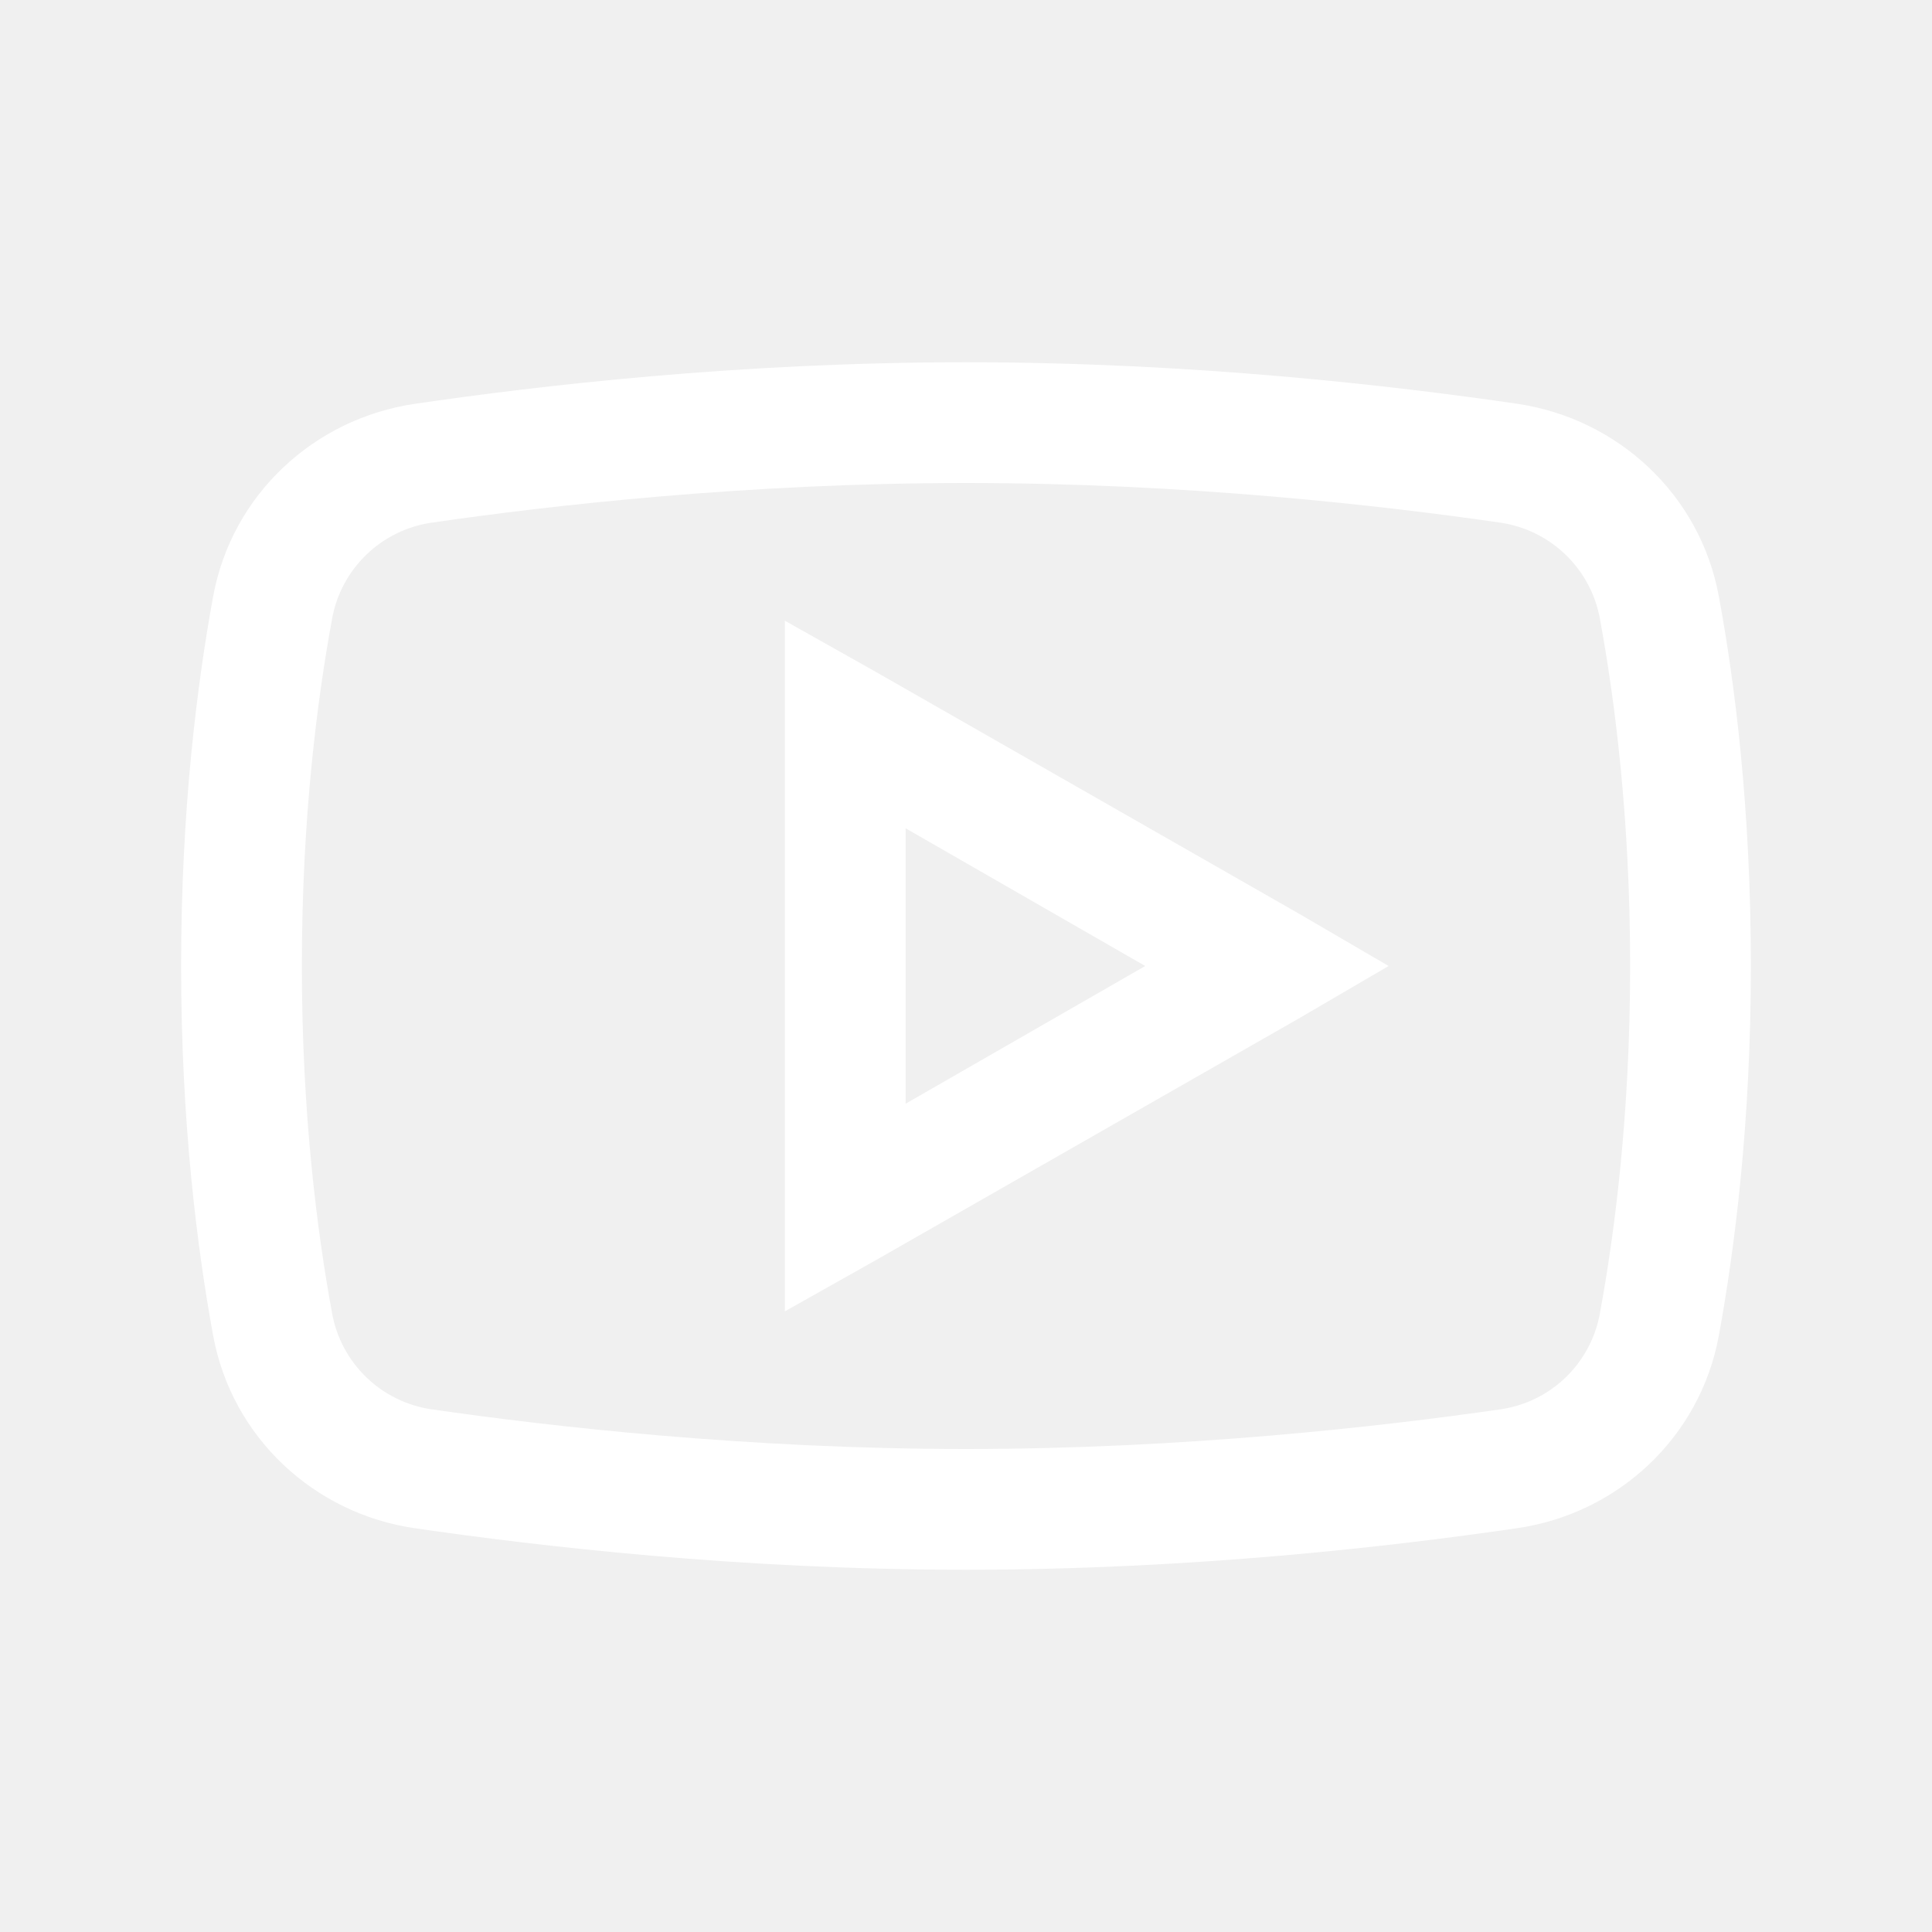
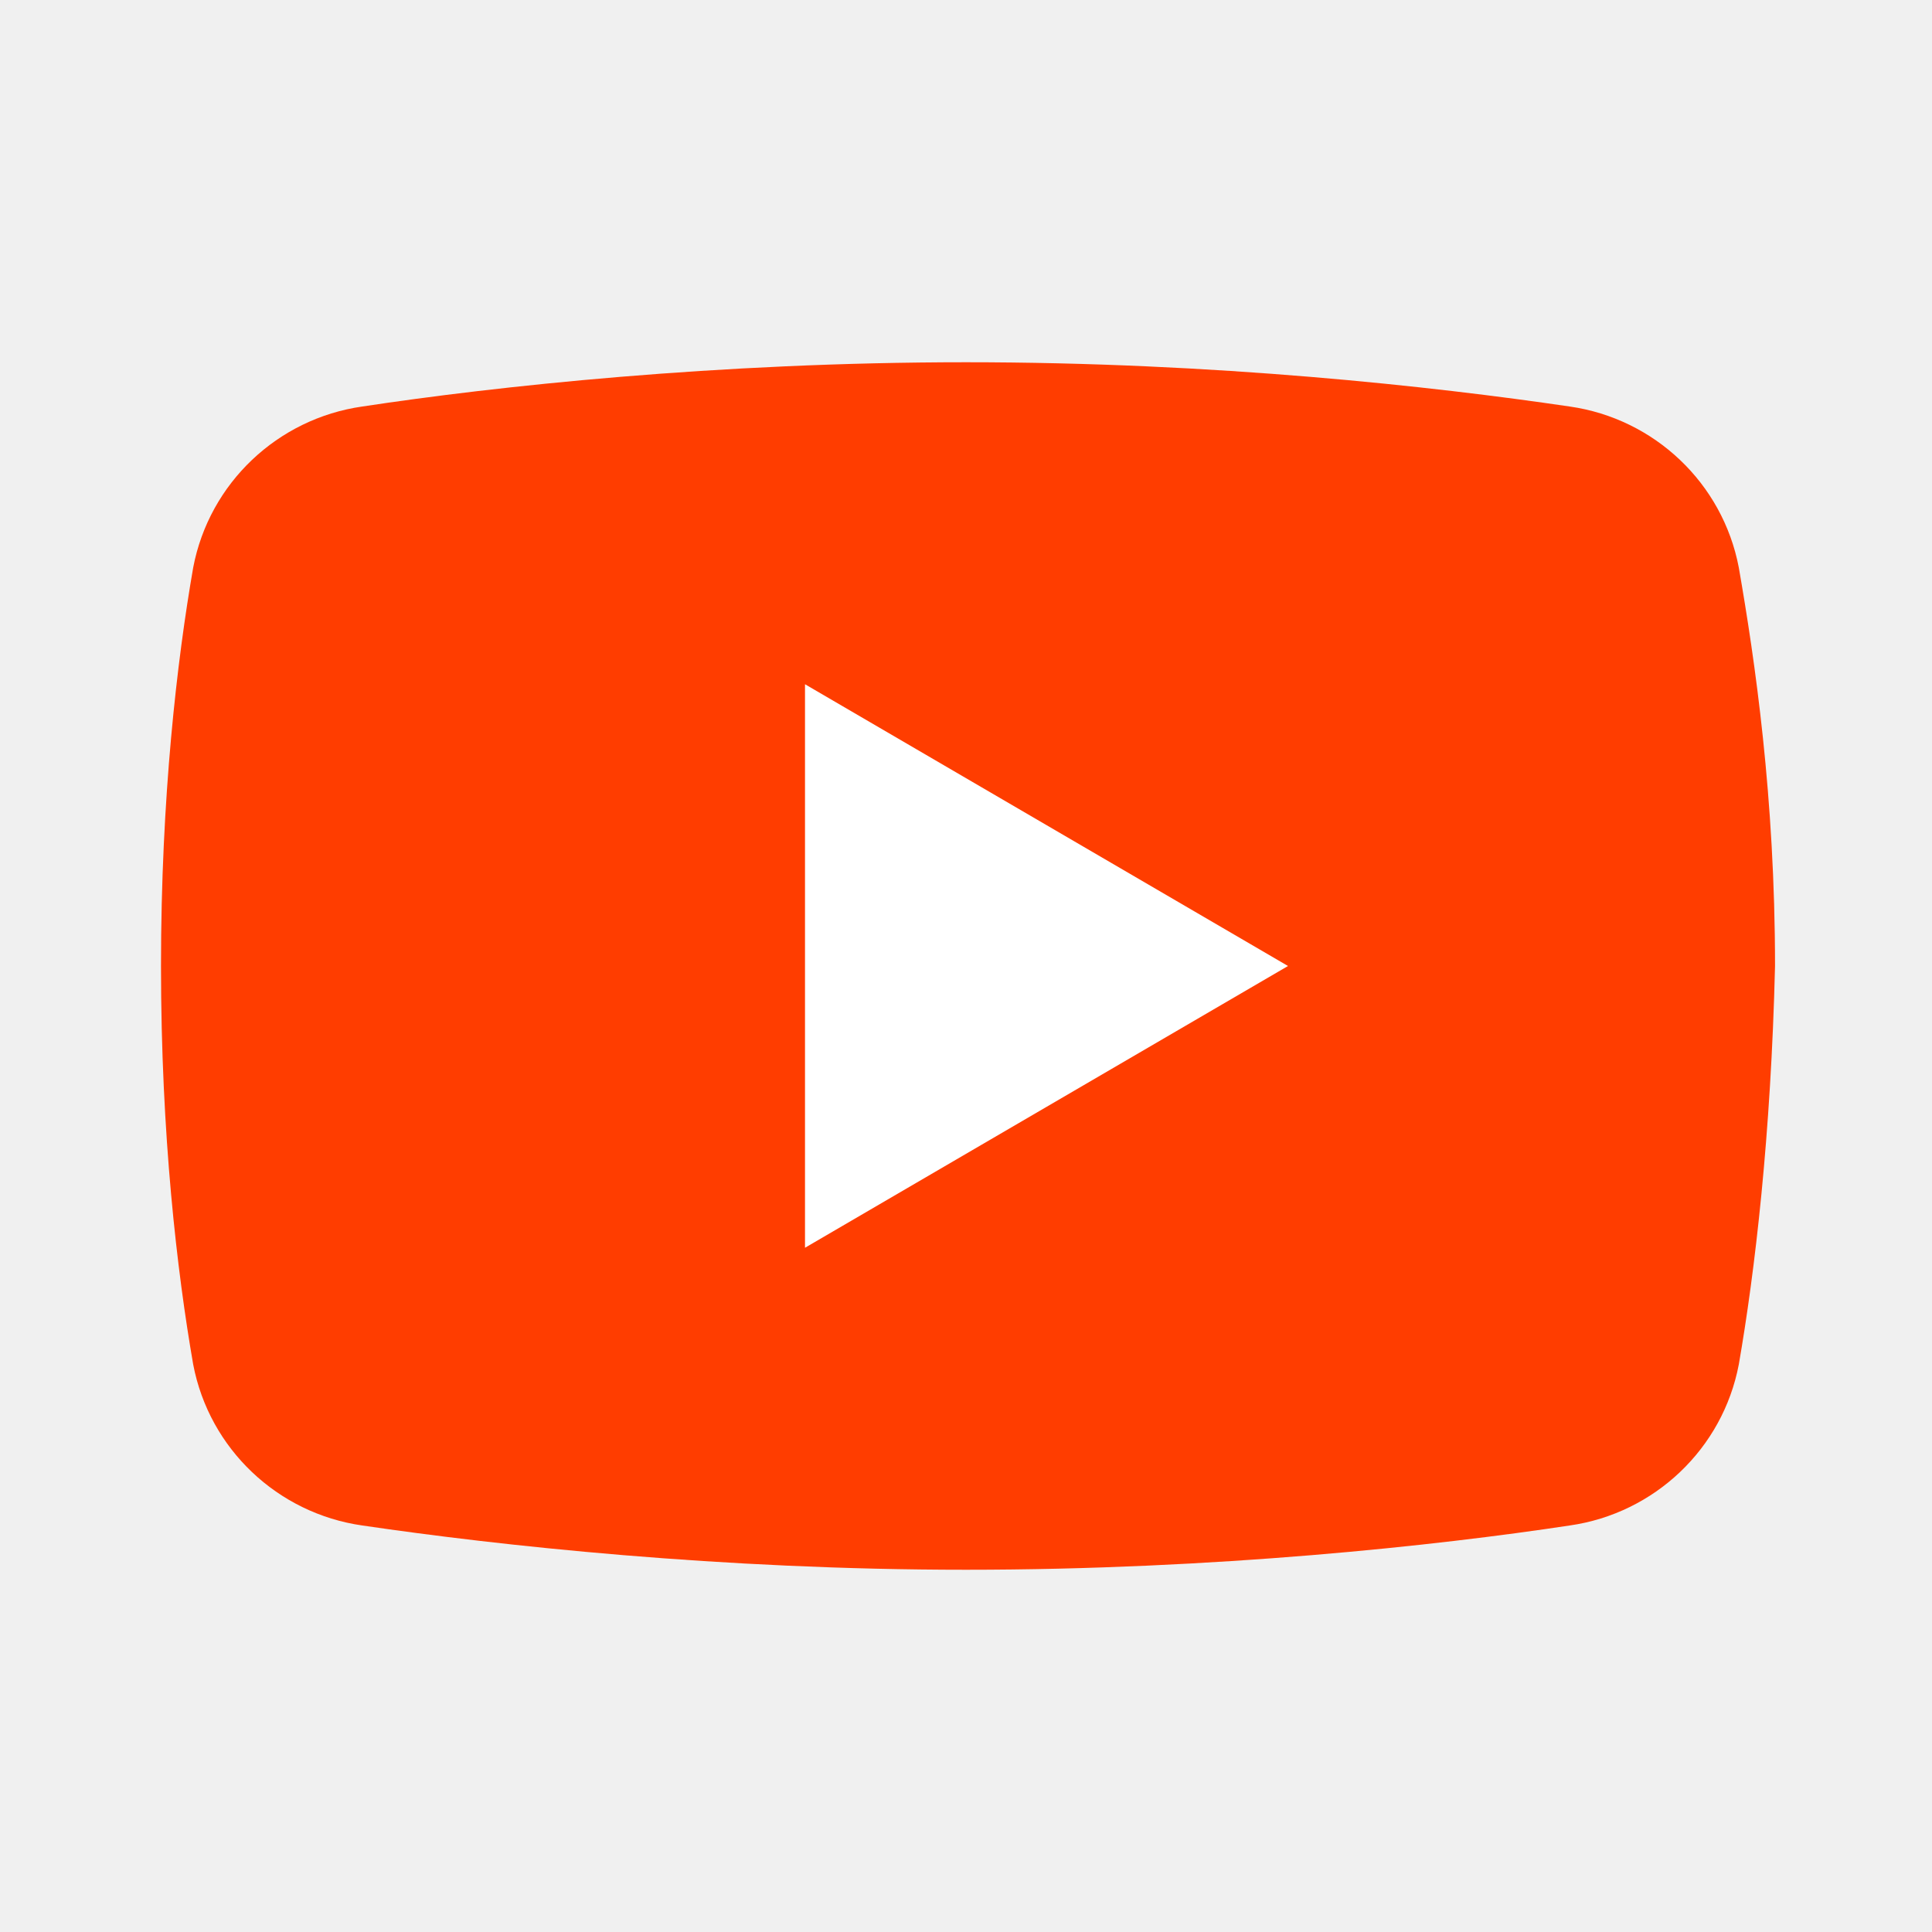
- <svg xmlns="http://www.w3.org/2000/svg" width="512" height="512" viewBox="0 0 32 32">
-   <path fill="#ffffff" d="M16 6c-3.766 0-7.094.39-9.125.688c-1.68.246-3.035 1.511-3.344 3.187C3.27 11.301 3 13.387 3 16s.27 4.7.531 6.125c.309 1.676 1.664 2.945 3.344 3.188c2.04.296 5.379.687 9.125.687c3.746 0 7.086-.39 9.125-.688c1.68-.242 3.035-1.511 3.344-3.187c.261-1.43.531-3.52.531-6.125s-.266-4.695-.531-6.125c-.309-1.676-1.664-2.941-3.344-3.188C23.094 6.391 19.765 6 16 6zm0 2c3.633 0 6.879.371 8.844.656A1.966 1.966 0 0 1 26.5 10.25c.242 1.32.5 3.277.5 5.75c0 2.469-.258 4.43-.5 5.75a1.957 1.957 0 0 1-1.656 1.594C22.87 23.629 19.609 24 16 24c-3.61 0-6.875-.371-8.844-.656A1.962 1.962 0 0 1 5.5 21.75C5.258 20.43 5 18.477 5 16c0-2.48.258-4.43.5-5.75a1.962 1.962 0 0 1 1.656-1.594C9.117 8.371 12.367 8 16 8zm-3 2.281V21.72l1.5-.844l7-4L23 16l-1.5-.875l-7-4zm2 3.438L18.969 16L15 18.281z" />
+ <svg xmlns="http://www.w3.org/2000/svg" viewBox="0 0 48 48" width="96px" height="96px">
+   <path fill="#FF3D00" d="M43.2,33.9c-0.4,2.1-2.1,3.7-4.2,4c-3.3,0.5-8.8,1.1-15,1.1c-6.1,0-11.6-0.6-15-1.1c-2.1-0.3-3.8-1.9-4.2-4C4.4,31.6,4,28.2,4,24c0-4.2,0.4-7.6,0.8-9.9c0.4-2.1,2.1-3.7,4.2-4C12.3,9.6,17.8,9,24,9c6.2,0,11.6,0.6,15,1.1c2.1,0.3,3.8,1.9,4.2,4c0.4,2.3,0.9,5.7,0.9,9.9C44,28.2,43.6,31.6,43.2,33.9z" />
+   <path fill="#FFF" d="M20 31L20 17 32 24z" />
</svg>
